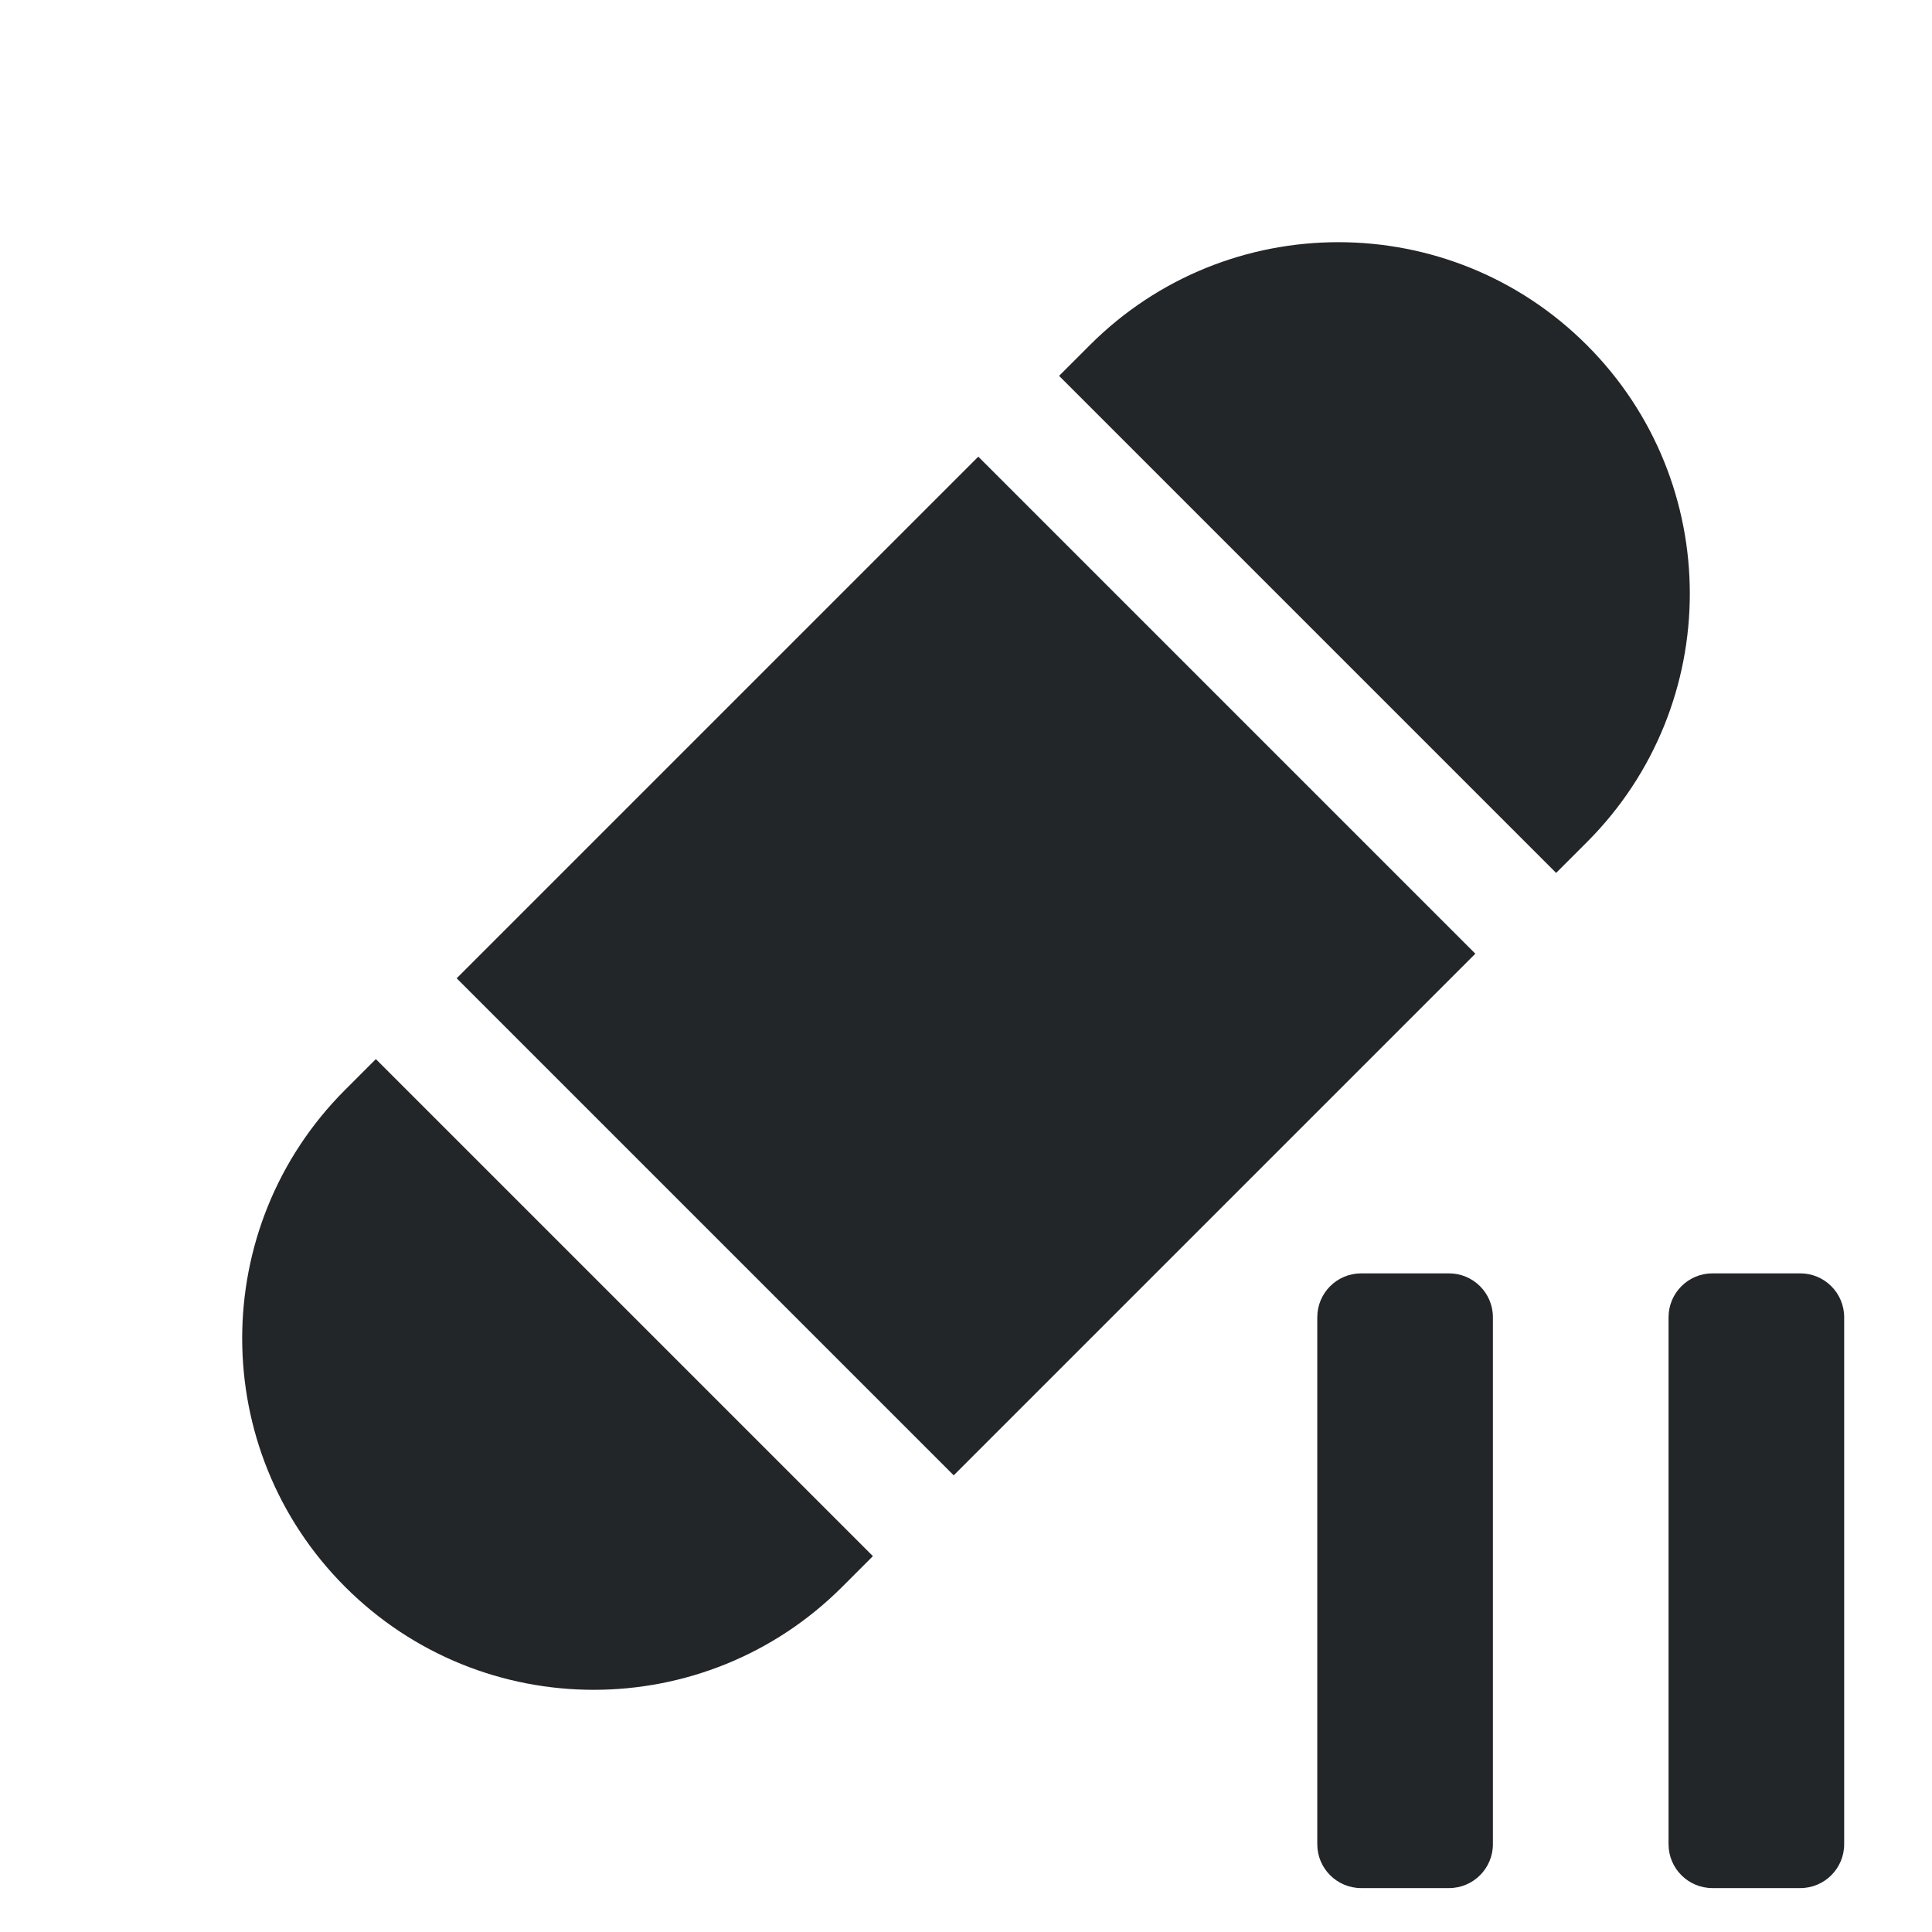
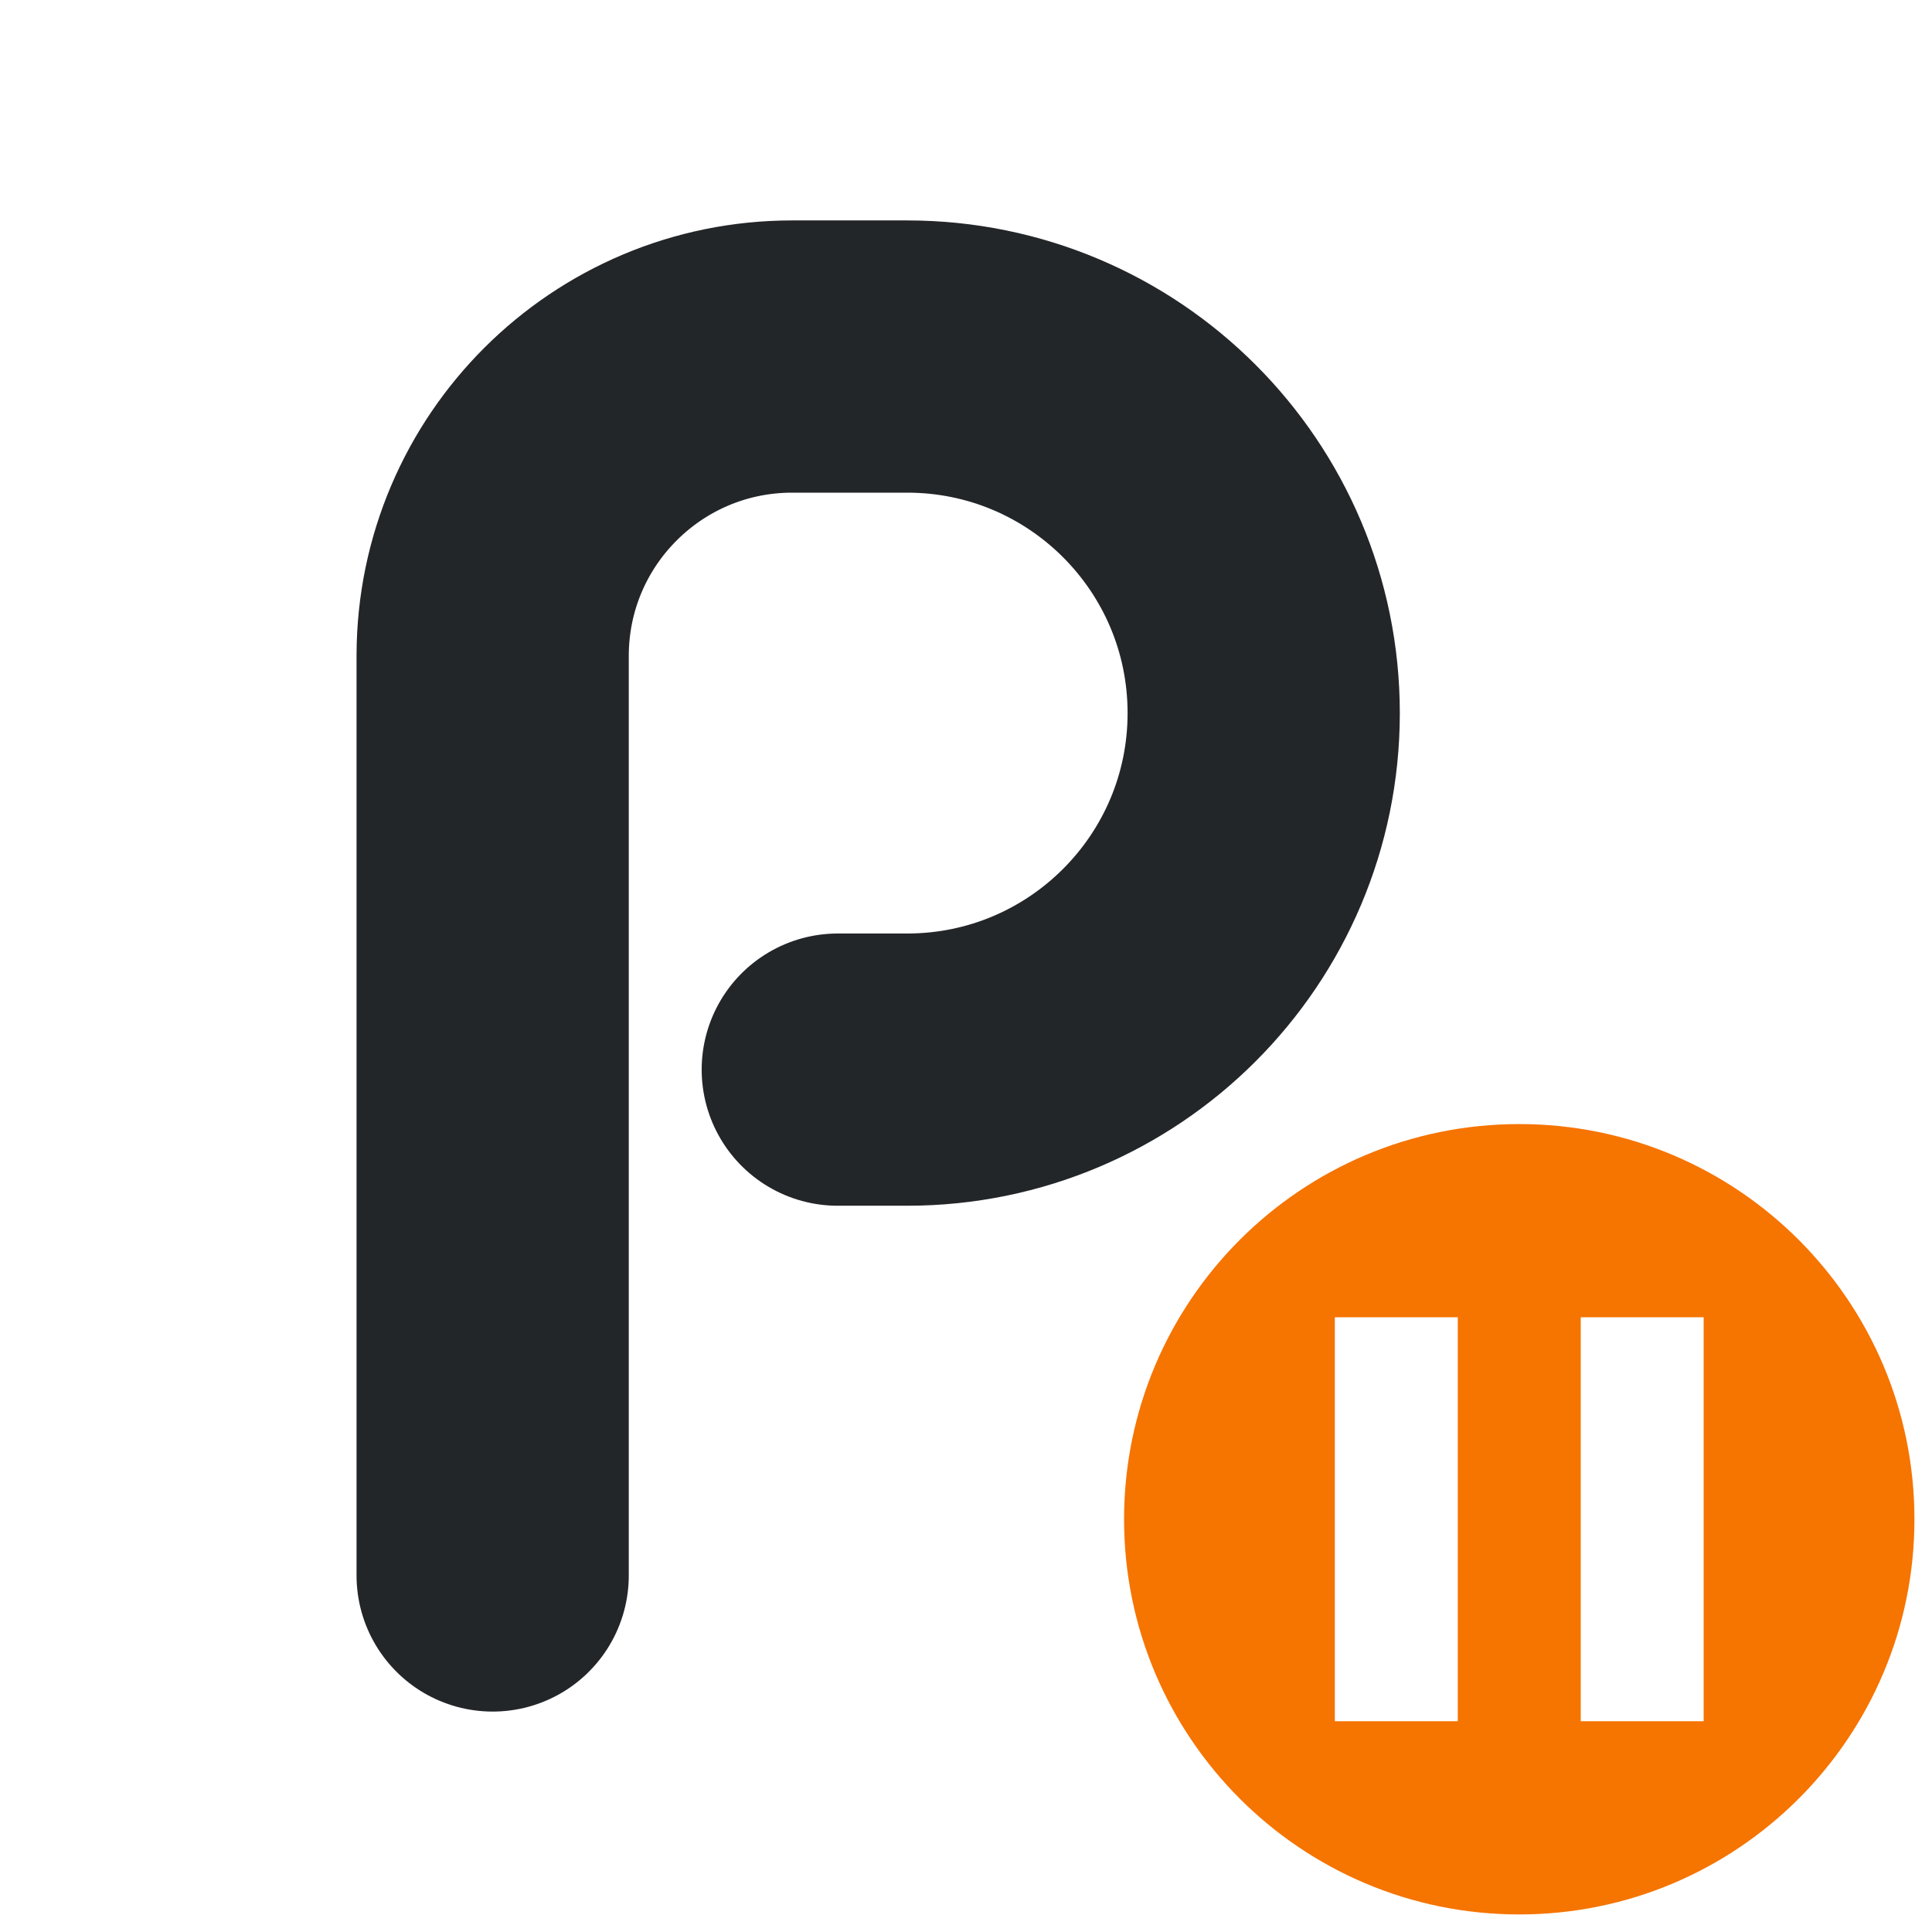
<svg xmlns="http://www.w3.org/2000/svg" viewBox="0 0 22 22" width="22" height="22">
-   <style type="text/css" id="current-color-scheme">.ColorScheme-Text{color:#232629;}.ColorScheme-NegativeText{color:#da4453;}</style>
-   <path class="ColorScheme-Text" style="fill:currentColor;" d="M4.28 12.06L9.94 17.72L9.59 18.07A4 4 0 0 1 3.93 12.41ZM5.2 11.14L11.14 5.2L16.8 10.86L10.86 16.8ZM12.06 4.28L12.41 3.93A4 4 0 0 1 18.07 9.59L17.72 9.94Z" />
-   <path class="ColorScheme-Text" style="fill:currentColor;" d="M15.5 14.5L16.5 14.5A0.5 0.5 0 0 1 17 15L17 21A0.5 0.5 0 0 1 16.5 21.5L15.5 21.5A0.5 0.5 0 0 1 15 21L15 15A0.5 0.5 0 0 1 15.5 14.5ZM19.5 14.5L20.5 14.5A0.5 0.5 0 0 1 21 15L21 21A0.5 0.5 0 0 1 20.5 21.5L19.5 21.5A0.5 0.5 0 0 1 19 21L19 15A0.5 0.5 0 0 1 19.5 14.5Z" />
+   <style type="text/css" id="current-color-scheme">.ColorScheme-Text{color:#232629;}.ColorScheme-NeutralText{color:#f67400;}.ColorScheme-NegativeText{color:#da4453;}</style>
+   <path class="ColorScheme-Text" style="fill:none;stroke:currentColor;stroke-width:3.1;stroke-linecap:round;stroke-linejoin:round" d="M5.61 17.94V7.46A3.41 3.41 0 0 1 9.02 4.06H10.33A4.06 4.06 0 0 1 10.33 12.18H9.54" />
+   <path class="ColorScheme-NeutralText" style="fill:currentColor;fill-rule:evenodd" d="M12.8 17.3A4.5 4.5 0 1 1 21.8 17.3A4.5 4.5 0 1 1 12.8 17.3ZM15.2 15H16.6V19.6H15.2ZM18 15H19.4V19.6H18Z" />
</svg>
